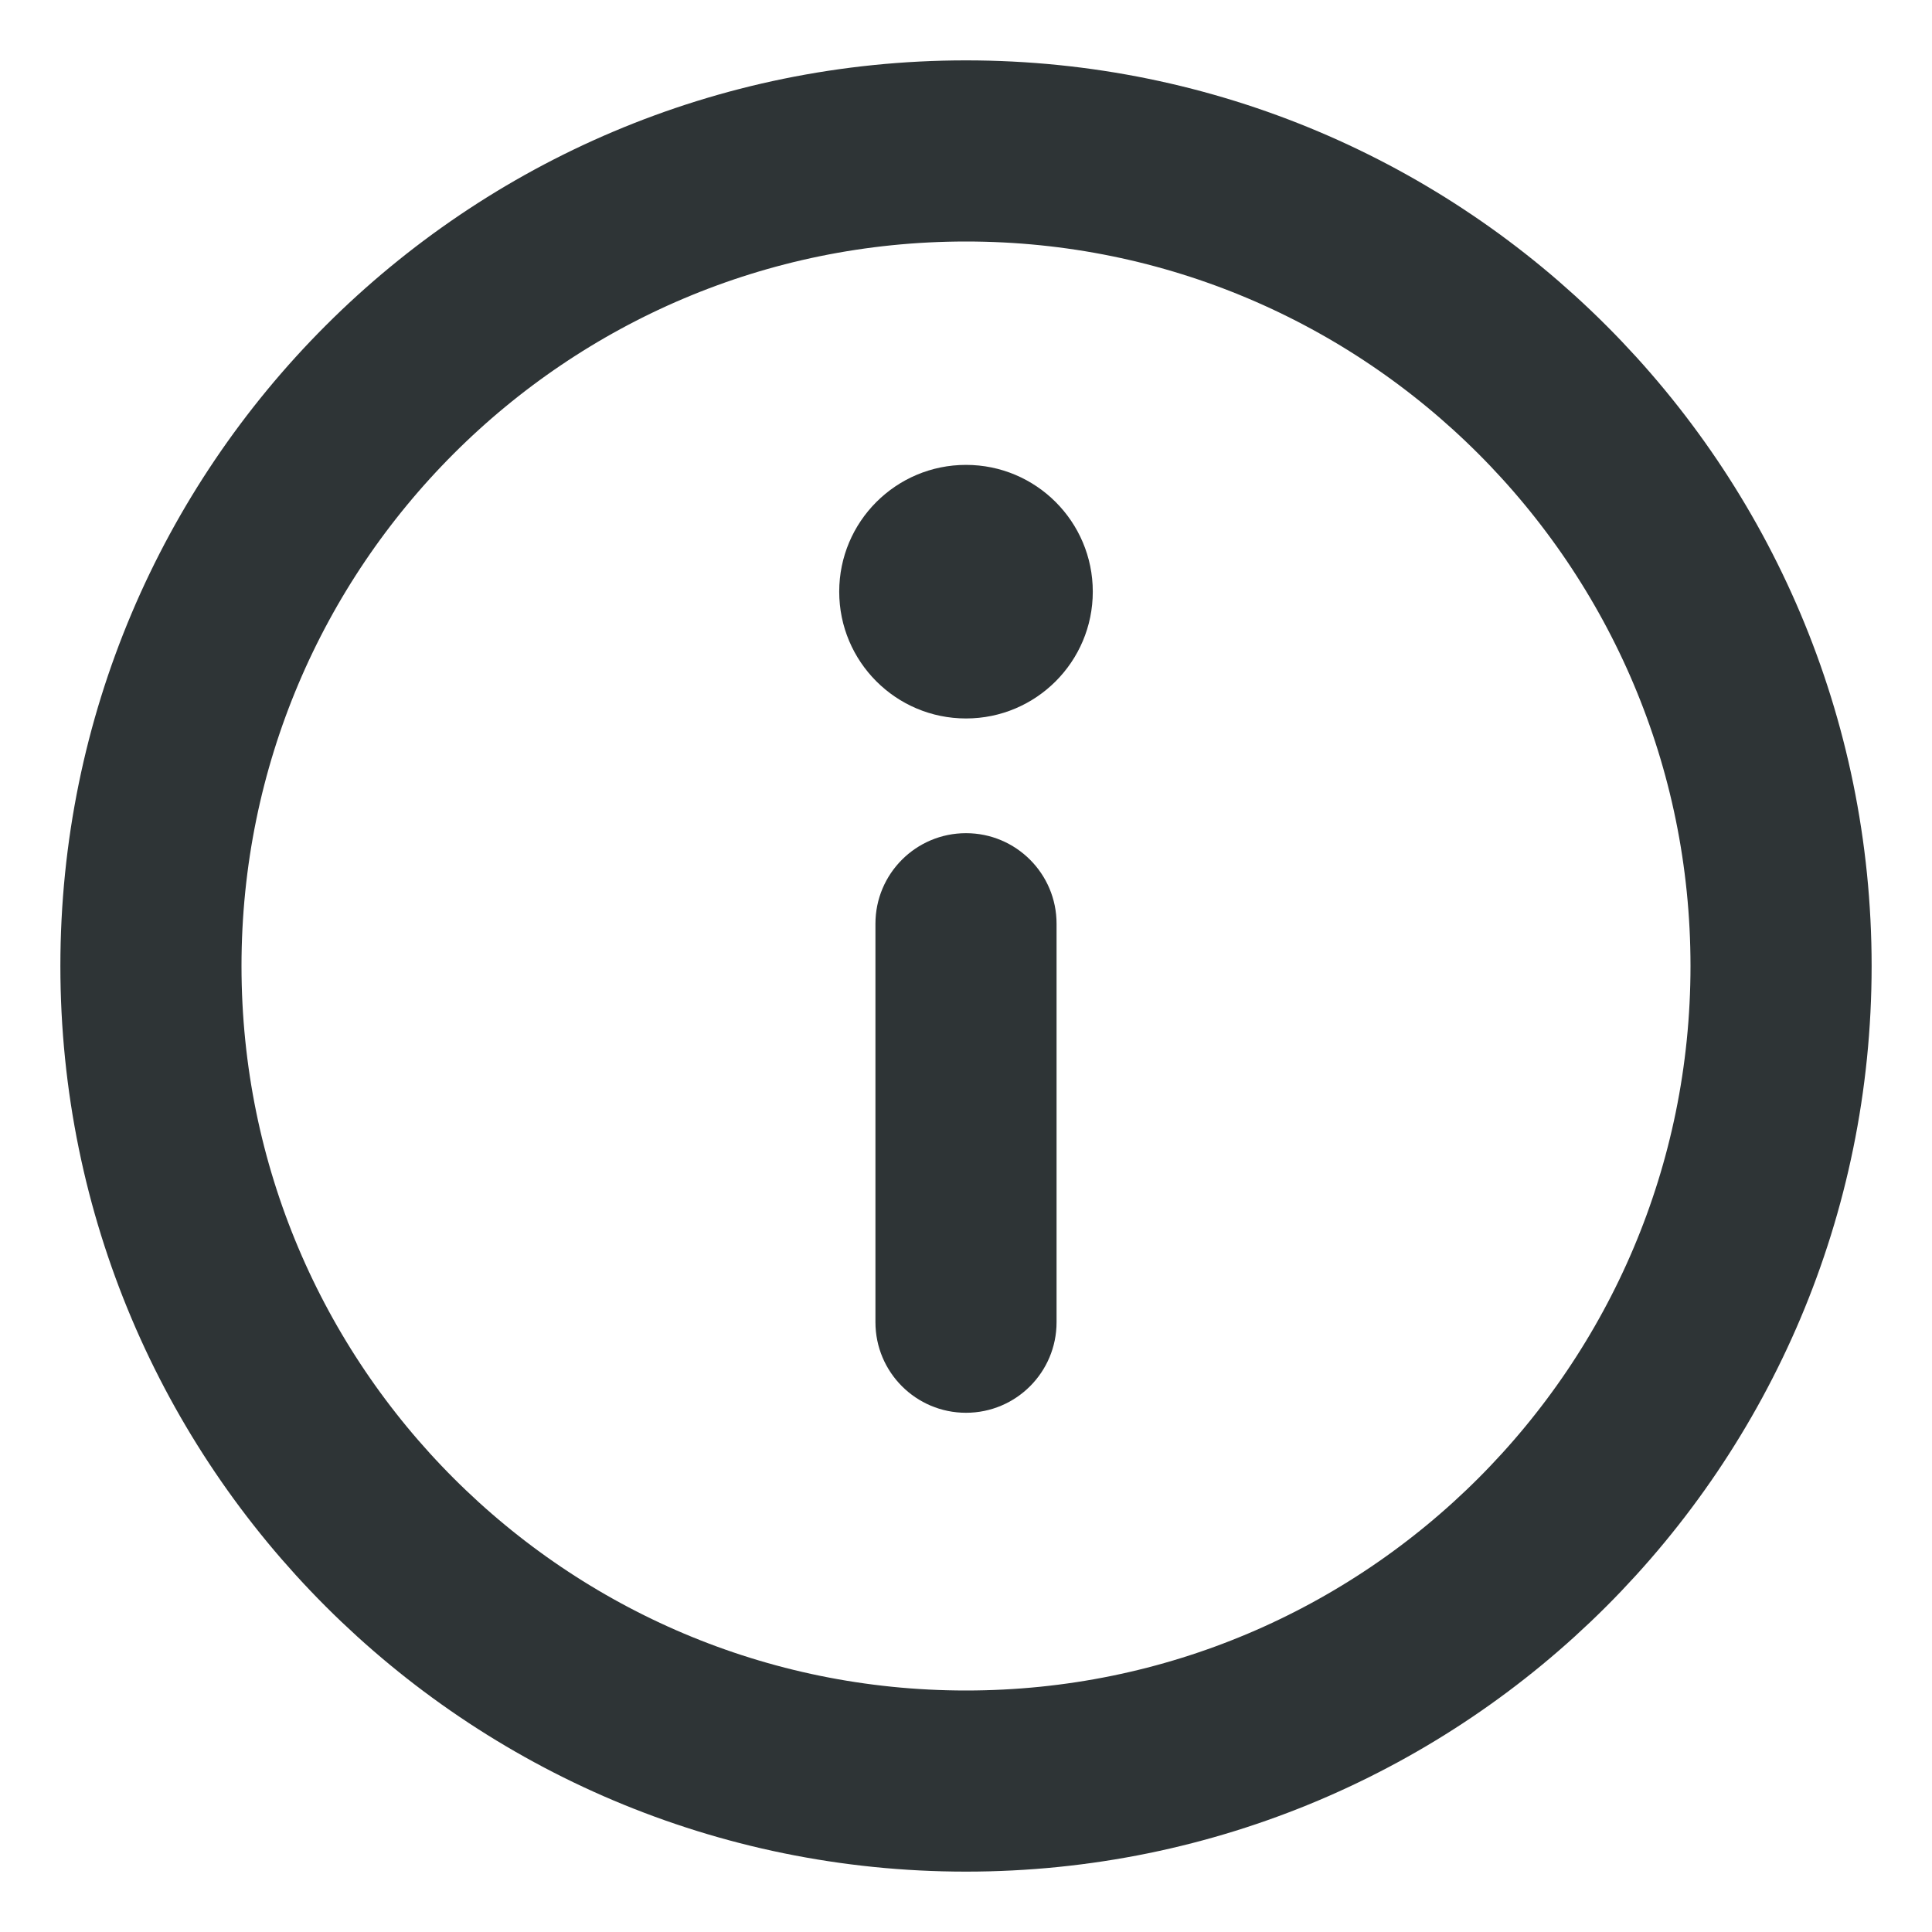
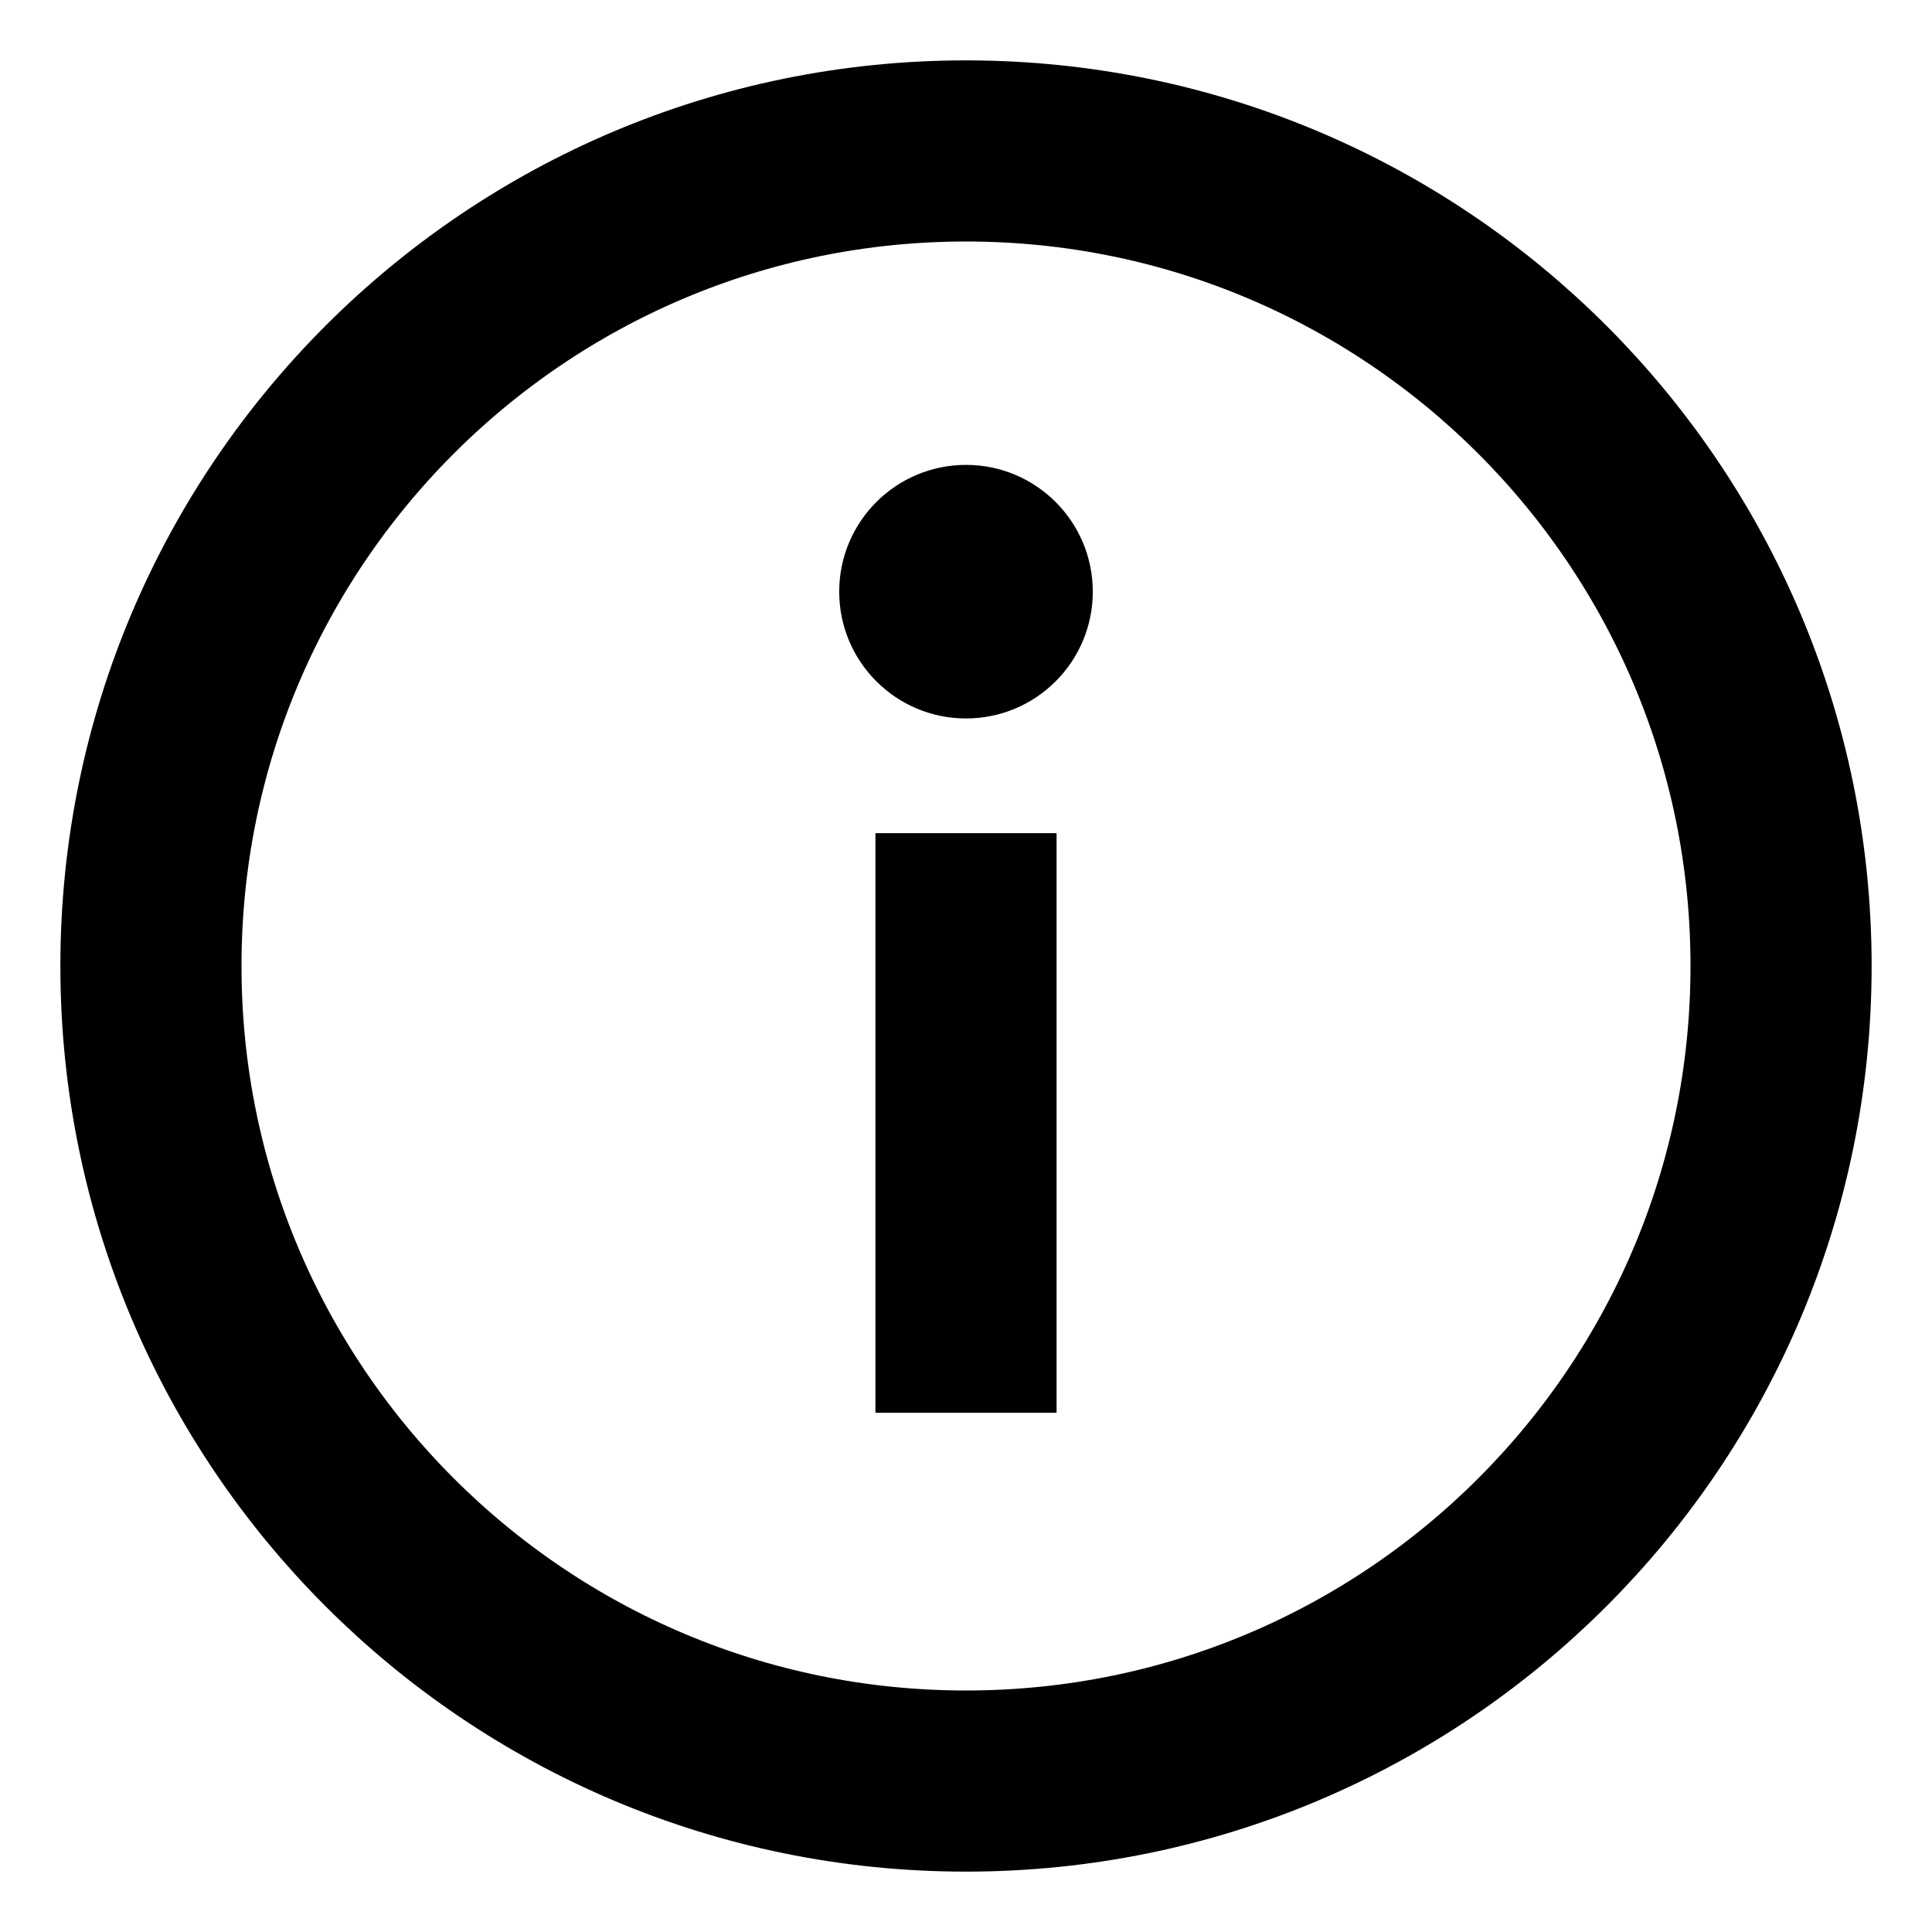
- <svg xmlns="http://www.w3.org/2000/svg" height="16px" viewBox="0 0 16 16" width="16px">
-   <circle cx="8" cy="8" r="6.75" fill="none" stroke="#2e3436" stroke-width="1.5" />
-   <circle cx="8" cy="4.9" r="1.05" fill="#2e3436" />
-   <rect x="7.25" y="6.9" width="1.5" height="4.8" rx="0.75" fill="#2e3436" />
+ <svg xmlns="http://www.w3.org/2000/svg" width="16" height="16" viewBox="0 0 16 16" fill="none" stroke="currentColor" stroke-width="1.5" stroke-linecap="butt" stroke-linejoin="miter">
+   <circle cx="8" cy="8" r="6.75" />
+   <path d="M8 6.9v4.8" />
+   <circle cx="8" cy="4.9" r="1.05" fill="currentColor" stroke="none" />
</svg>
